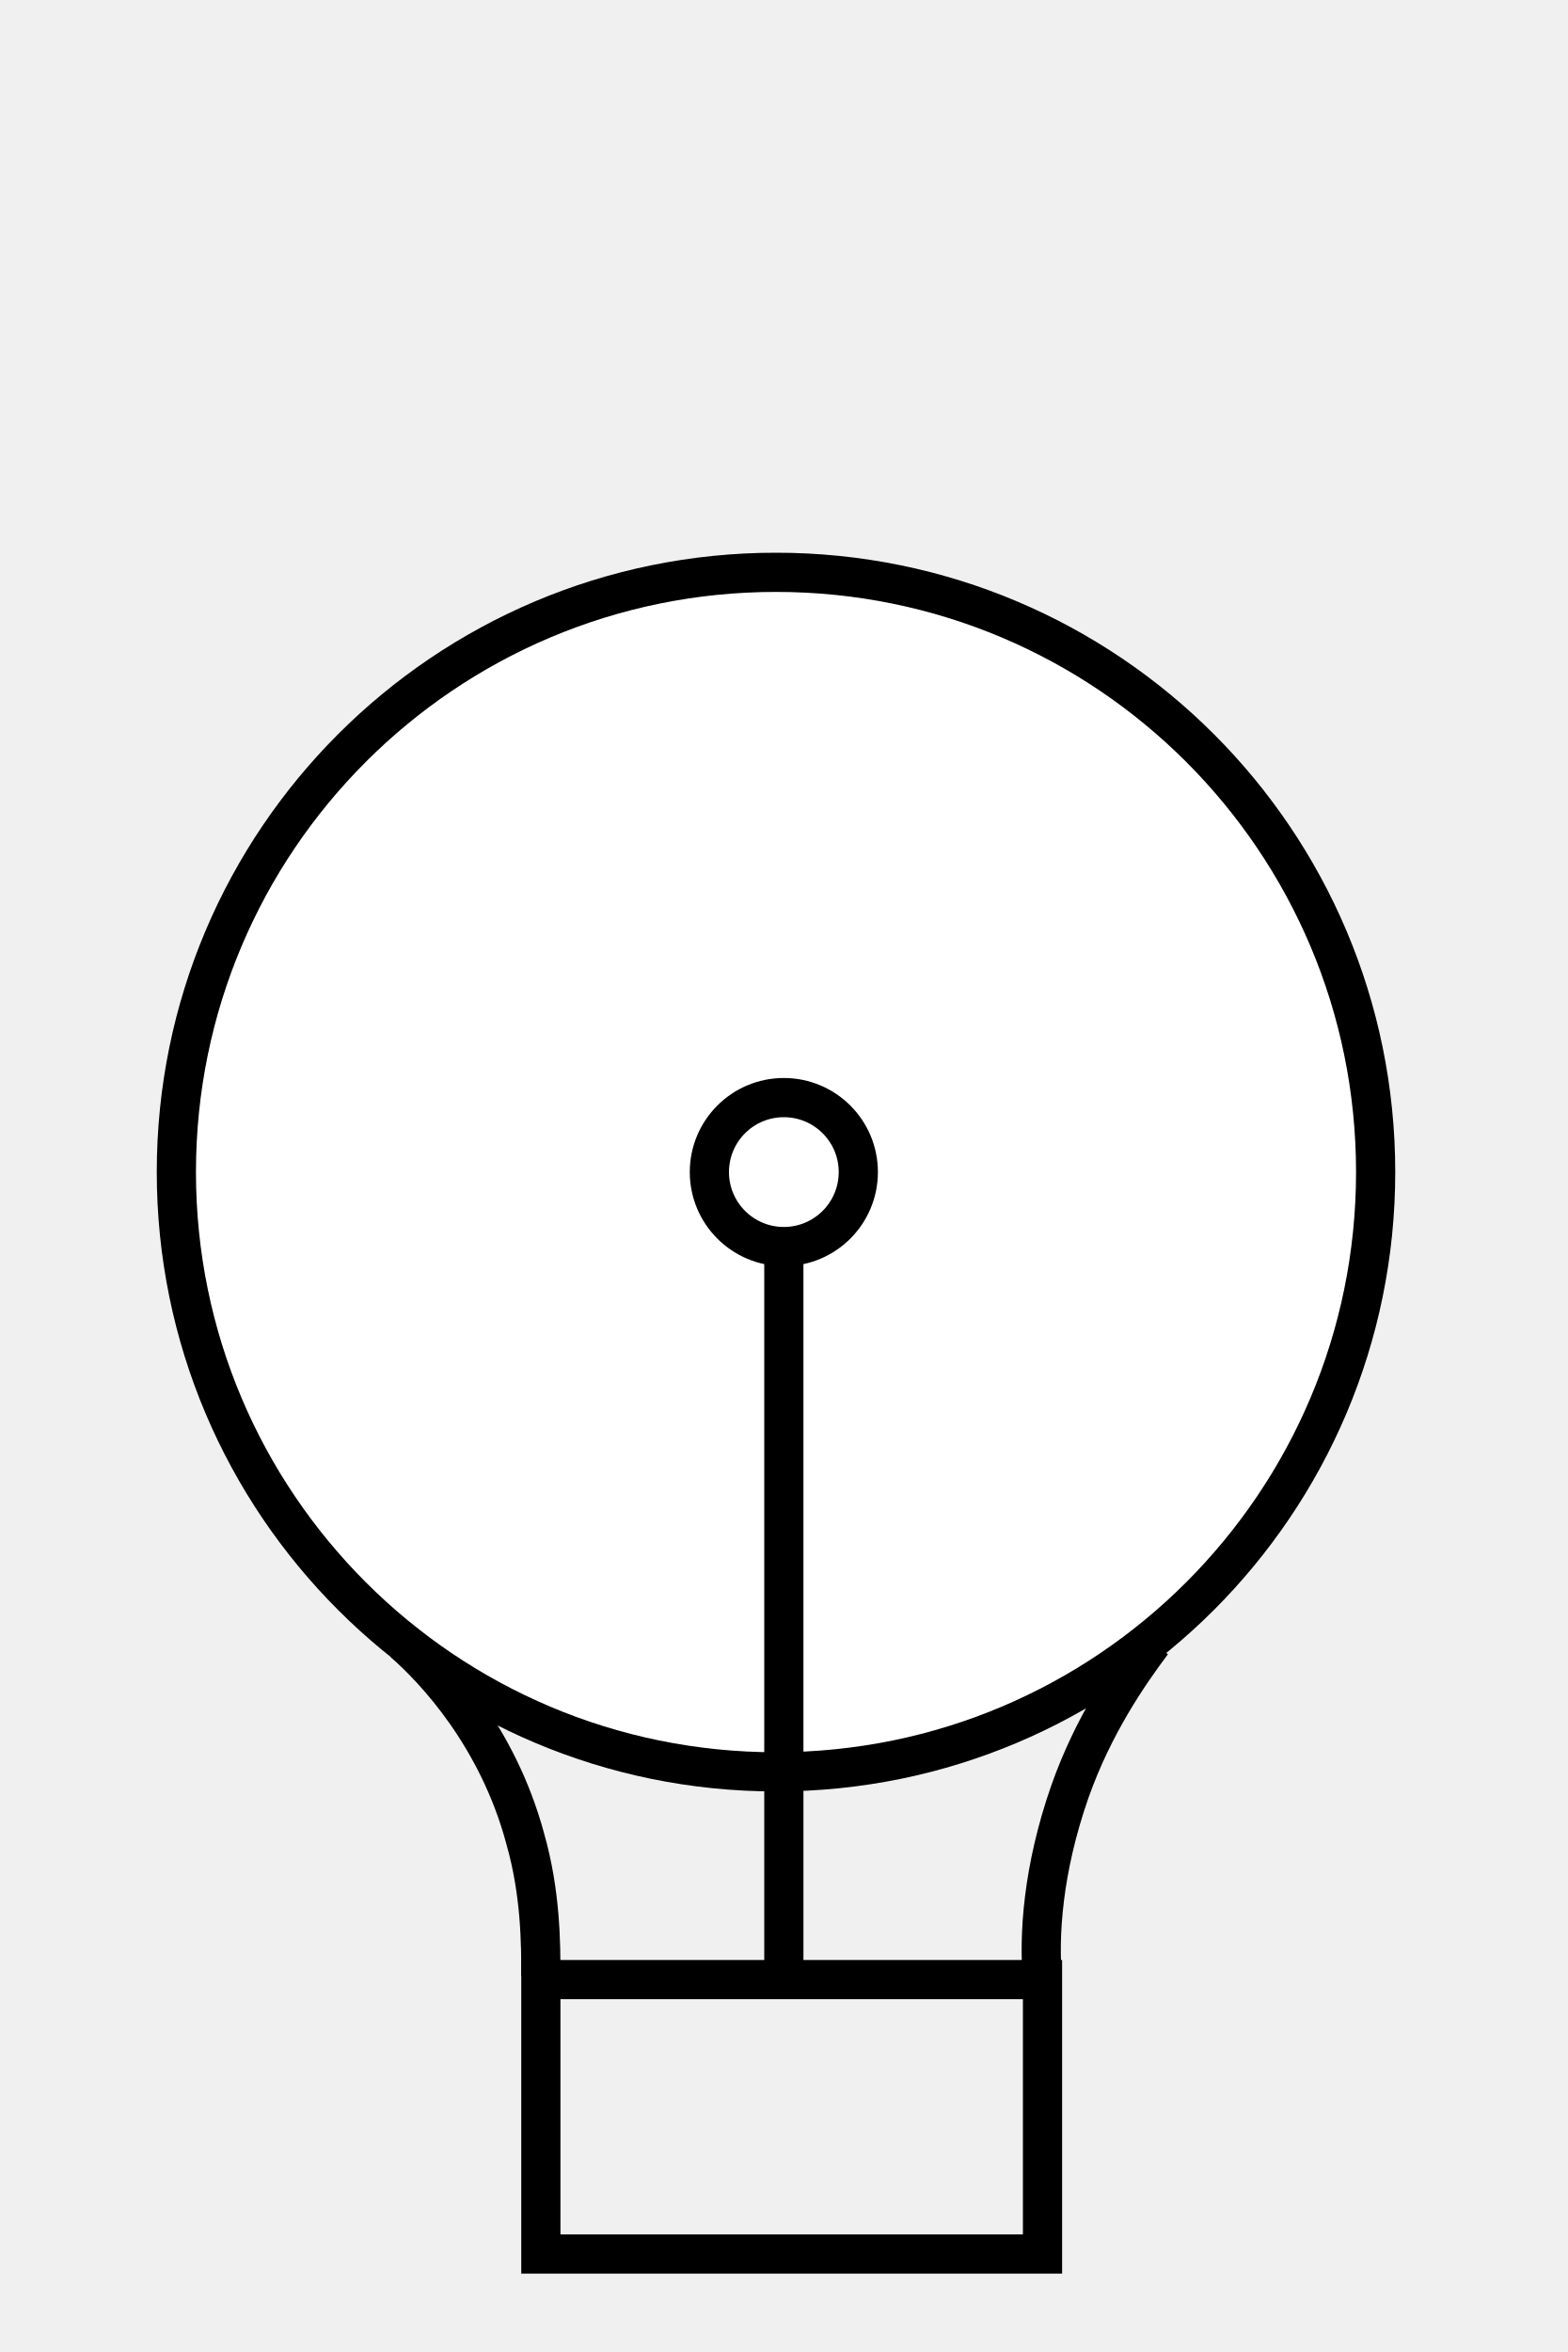
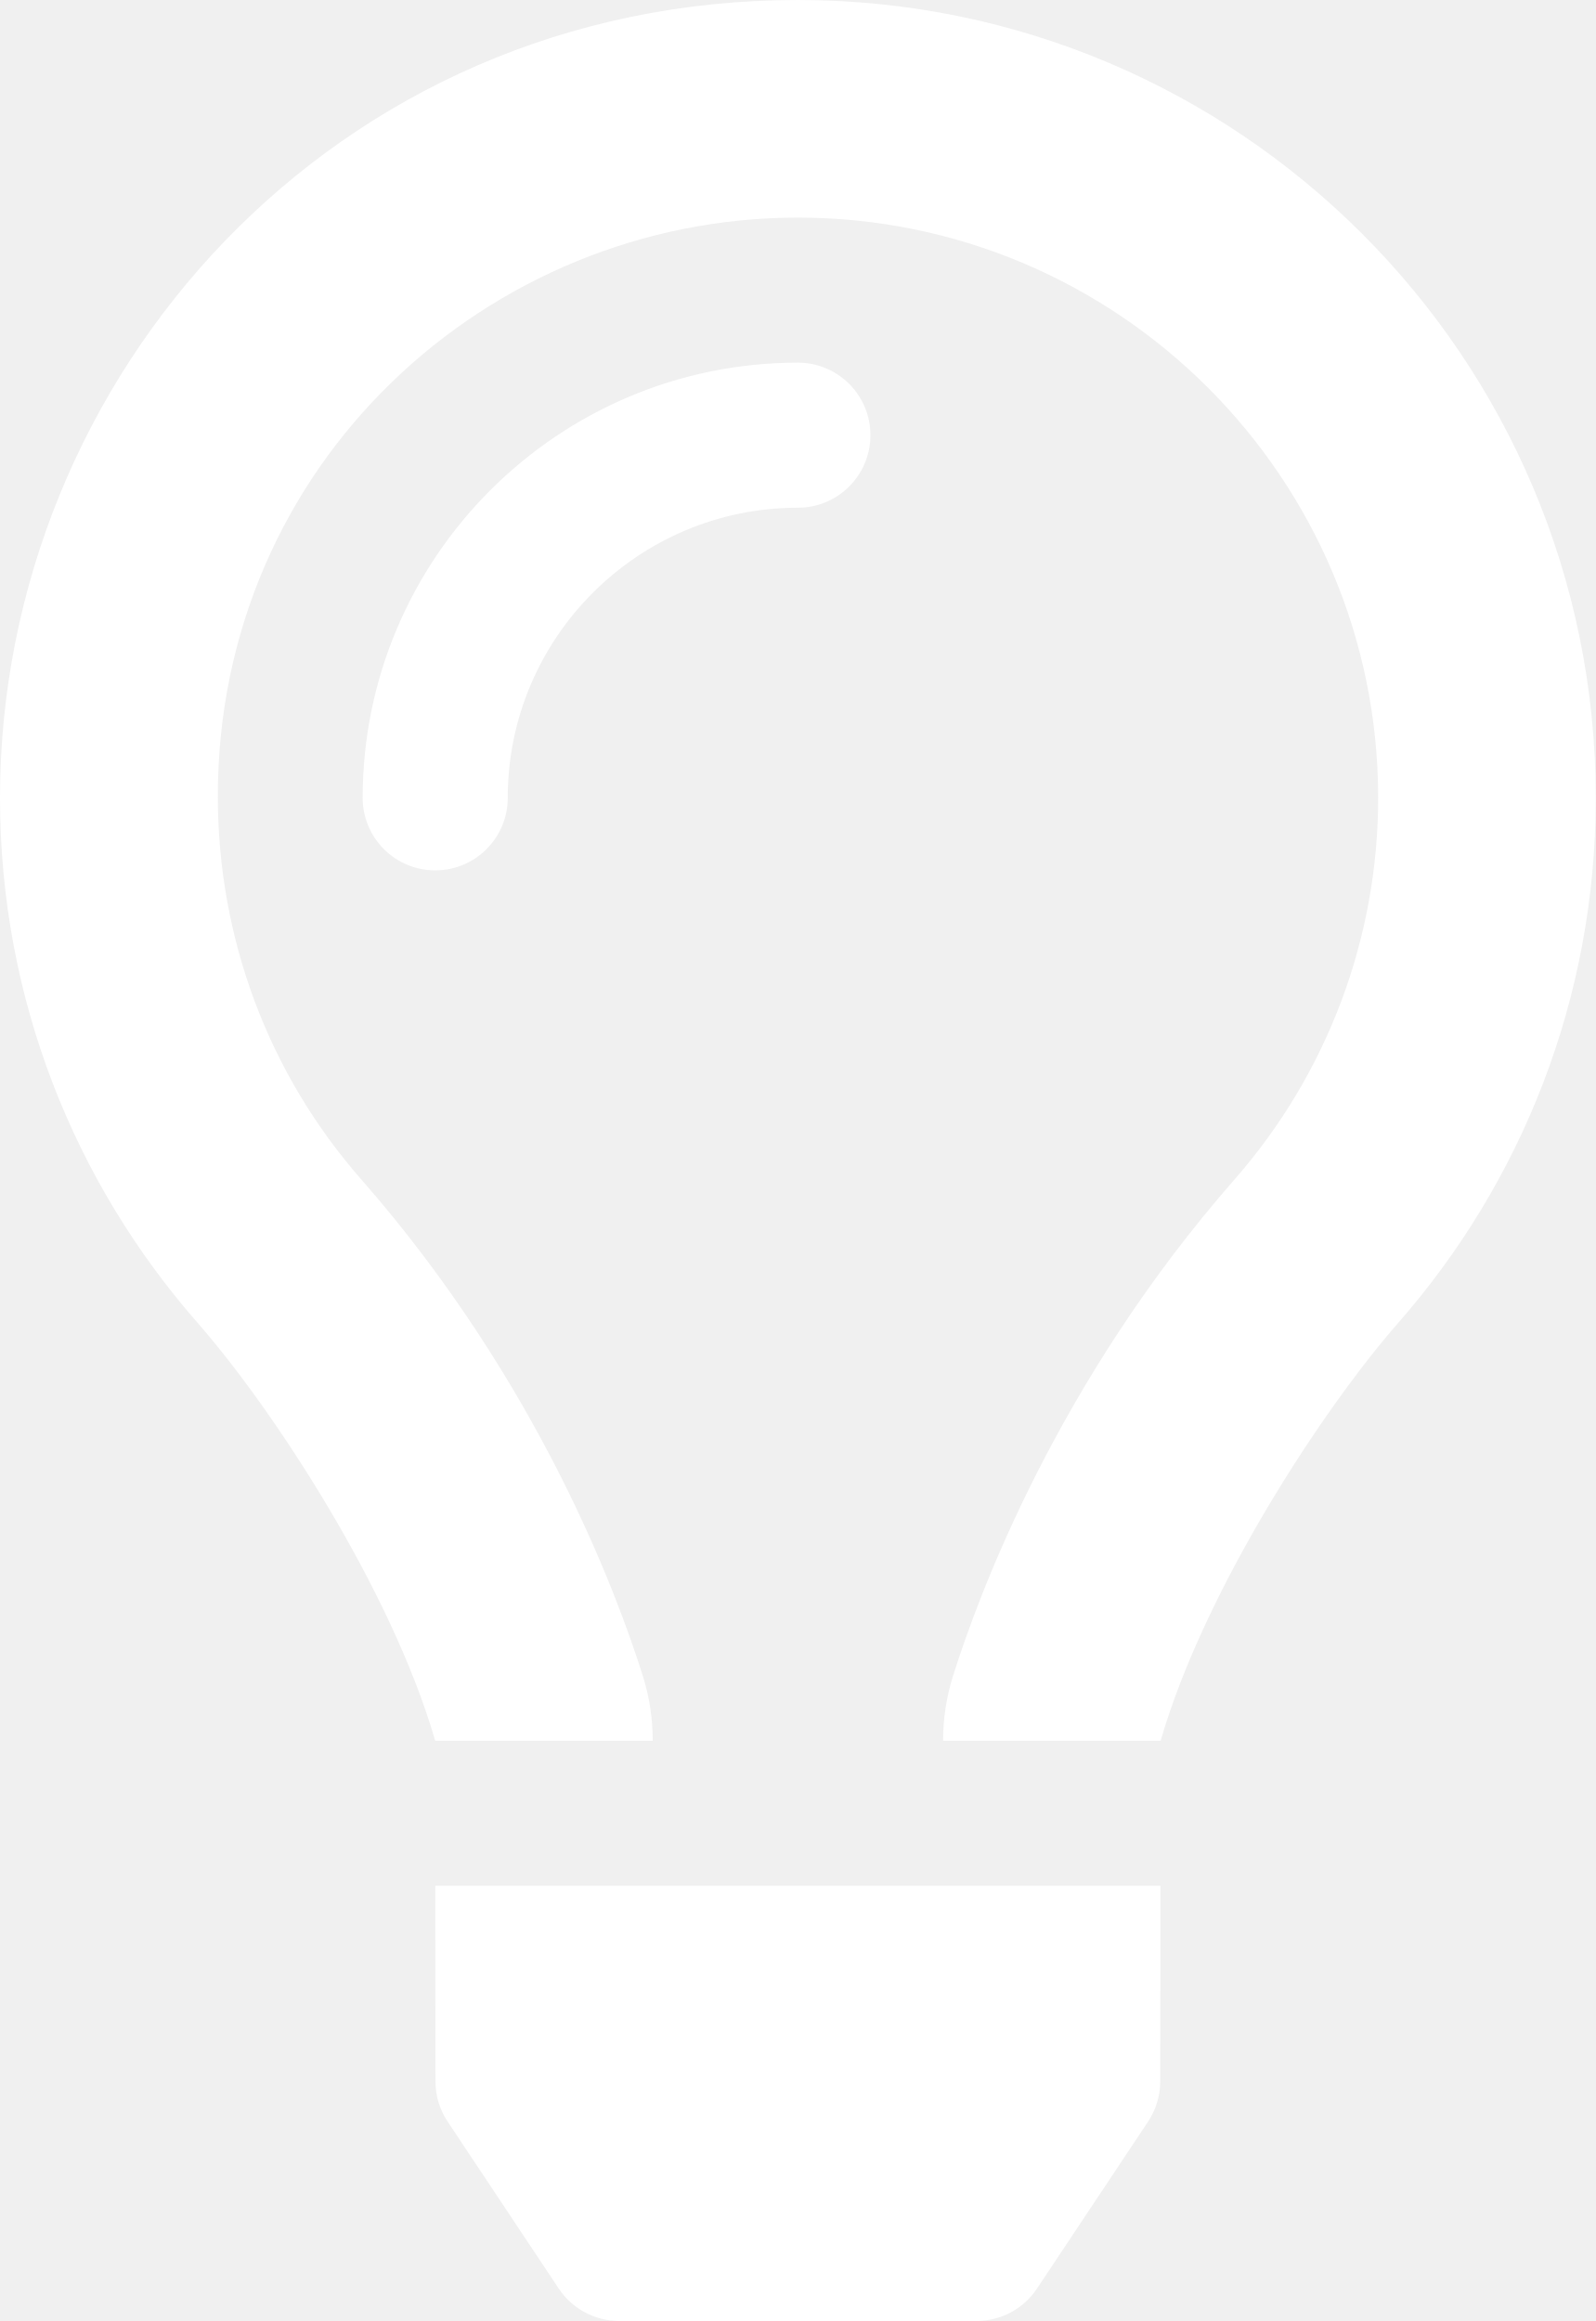
- <svg xmlns="http://www.w3.org/2000/svg" version="1.1" id="Слой_1" x="0px" y="0px" viewBox="0 0 40 60" style="enable-background:new 0 0 40 60;" xml:space="preserve">
-   <style type="text/css">
- 	.st0{fill:#FFFFFF;stroke:#000000;stroke-miterlimit:10;}
- 	.st1{fill:none;stroke:#000000;stroke-miterlimit:10;}
- </style>
-   <circle class="st0" cx="19.8" cy="29.9" r="15.3" />
-   <circle class="st1" cx="20" cy="29.9" r="1.9" />
-   <line class="st1" x1="20" y1="50.4" x2="20" y2="31.8" />
-   <path class="st0" d="M31.8,49.8" />
-   <path class="st0" d="M19.8,48.1" />
-   <path class="st0" d="M212.7,132.9" />
-   <path class="st1" d="M26,50.4" />
-   <rect x="13.8" y="50.5" class="st1" width="12.8" height="7" />
-   <path class="st1" d="M10.3,41.9c0.8,0.7,2.4,2.4,3.1,5c0.4,1.4,0.4,2.7,0.4,3.5" />
-   <path class="st1" d="M29.4,41.9c-0.6,0.8-1.5,2.1-2.1,3.8c-0.7,2-0.8,3.7-0.7,4.8" />
+ <svg xmlns="http://www.w3.org/2000/svg" aria-hidden="true" focusable="false" data-prefix="far" data-icon="lightbulb" class="svg-inline--fa fa-lightbulb fa-w-11" role="img" viewBox="0 0 352 512">
+   <path fill="#ffffff" d="M176 80c-52.94 0-96 43.06-96 96 0 8.84 7.16 16 16 16s16-7.16 16-16c0-35.3 28.72-64 64-64 8.84 0 16-7.16 16-16s-7.16-16-16-16zM96.06 459.17c0 3.15.93 6.22 2.68 8.84l24.51 36.84c2.97 4.46 7.97 7.14 13.32 7.14h78.85c5.36 0 10.36-2.68 13.32-7.14l24.51-36.84c1.74-2.62 2.67-5.7 2.68-8.84l.05-43.18H96.02l.04 43.18zM176 0C73.72 0 0 82.97 0 176c0 44.37 16.45 84.85 43.56 115.78 16.64 18.99 42.74 58.8 52.42 92.16v.06h48v-.12c-.01-4.77-.72-9.51-2.15-14.07-5.59-17.81-22.82-64.77-62.17-109.67-20.54-23.43-31.52-53.15-31.61-84.14-.2-73.64 59.67-128 127.95-128 70.58 0 128 57.42 128 128 0 30.97-11.24 60.85-31.65 84.14-39.11 44.61-56.42 91.47-62.1 109.46a47.507 47.507 0 0 0-2.22 14.3v.1h48v-.05c9.68-33.37 35.78-73.18 52.42-92.16C335.55 260.85 352 220.37 352 176 352 78.8 273.2 0 176 0z" />
</svg>
